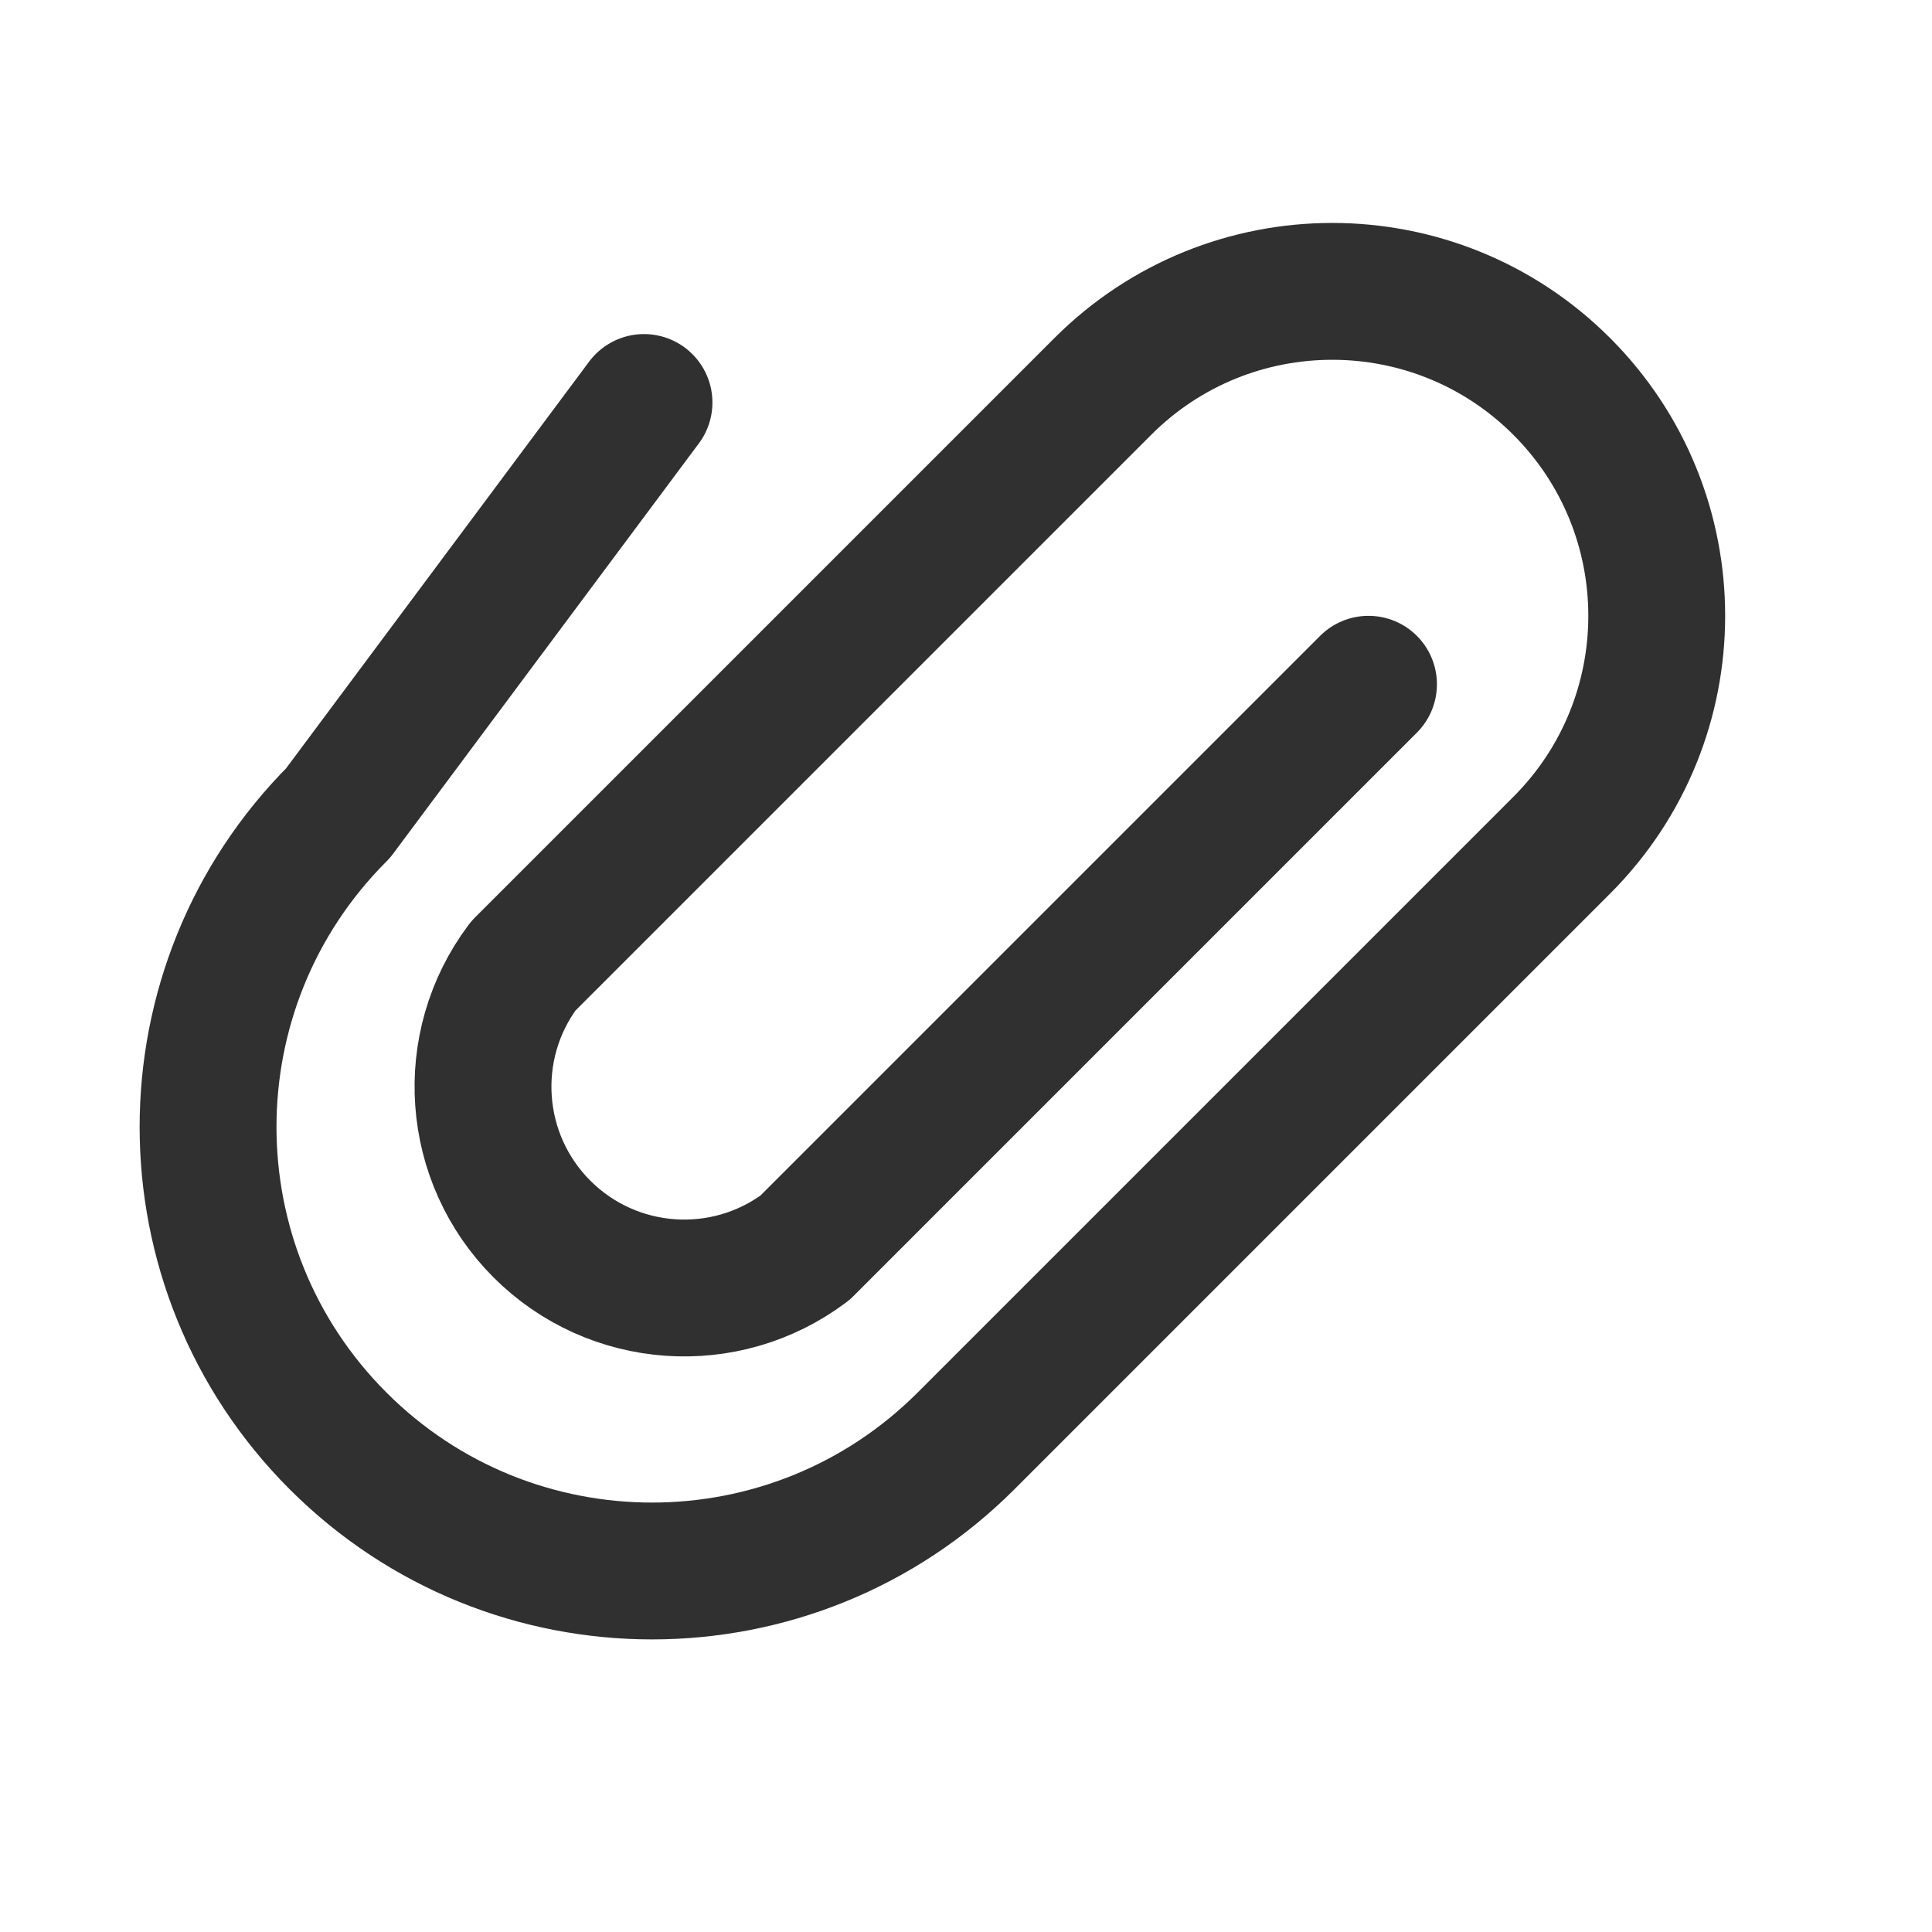
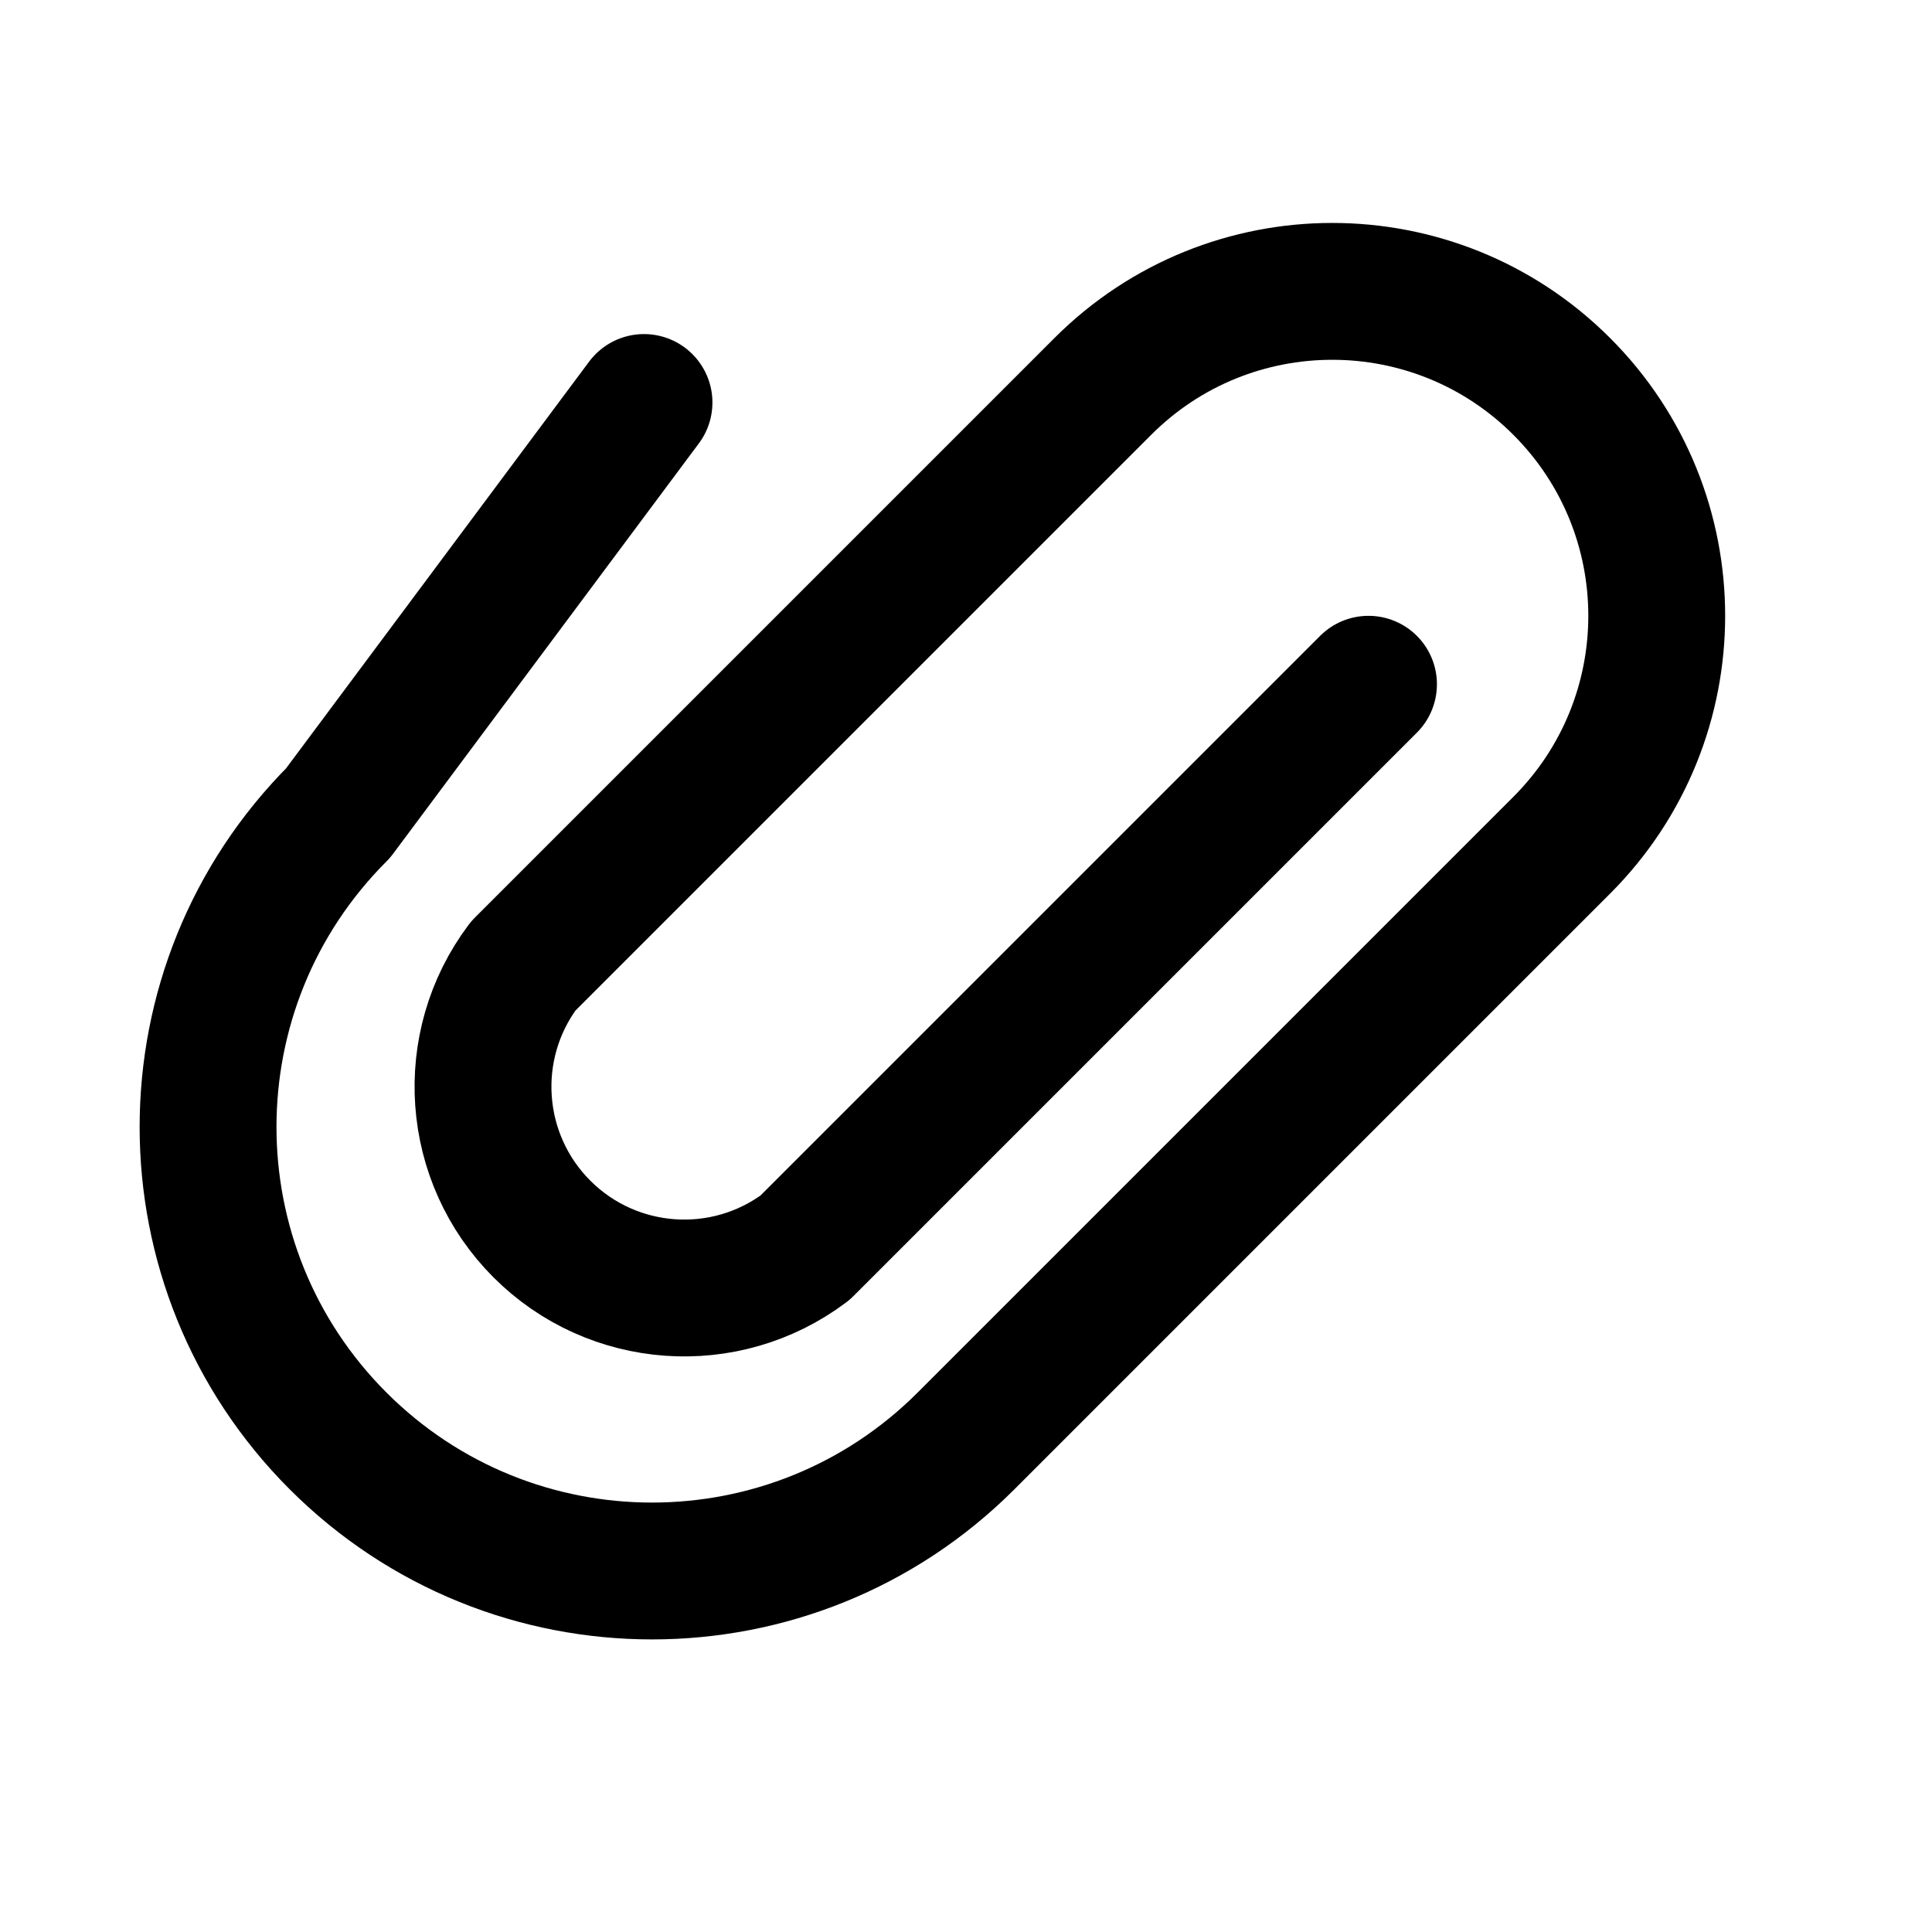
- <svg xmlns="http://www.w3.org/2000/svg" width="24" height="24" viewBox="0 0 24 24" fill="none" stroke="#303030" stroke-width="1.7" stroke-linecap="round" stroke-linejoin="round">
+ <svg xmlns="http://www.w3.org/2000/svg" width="24" height="24" viewBox="0 0 24 24" fill="none" stroke="currentColor" stroke-width="1.7" stroke-linecap="round" stroke-linejoin="round">
  <path d="M17 8.5 10 15.5a2.5 2.5 0 0 1-3.5-3.5l7.2-7.2a4 4 0 0 1 5.7 5.7l-7.4 7.4a5.5 5.5 0 0 1-7.8-7.8L8 5" />
</svg>
